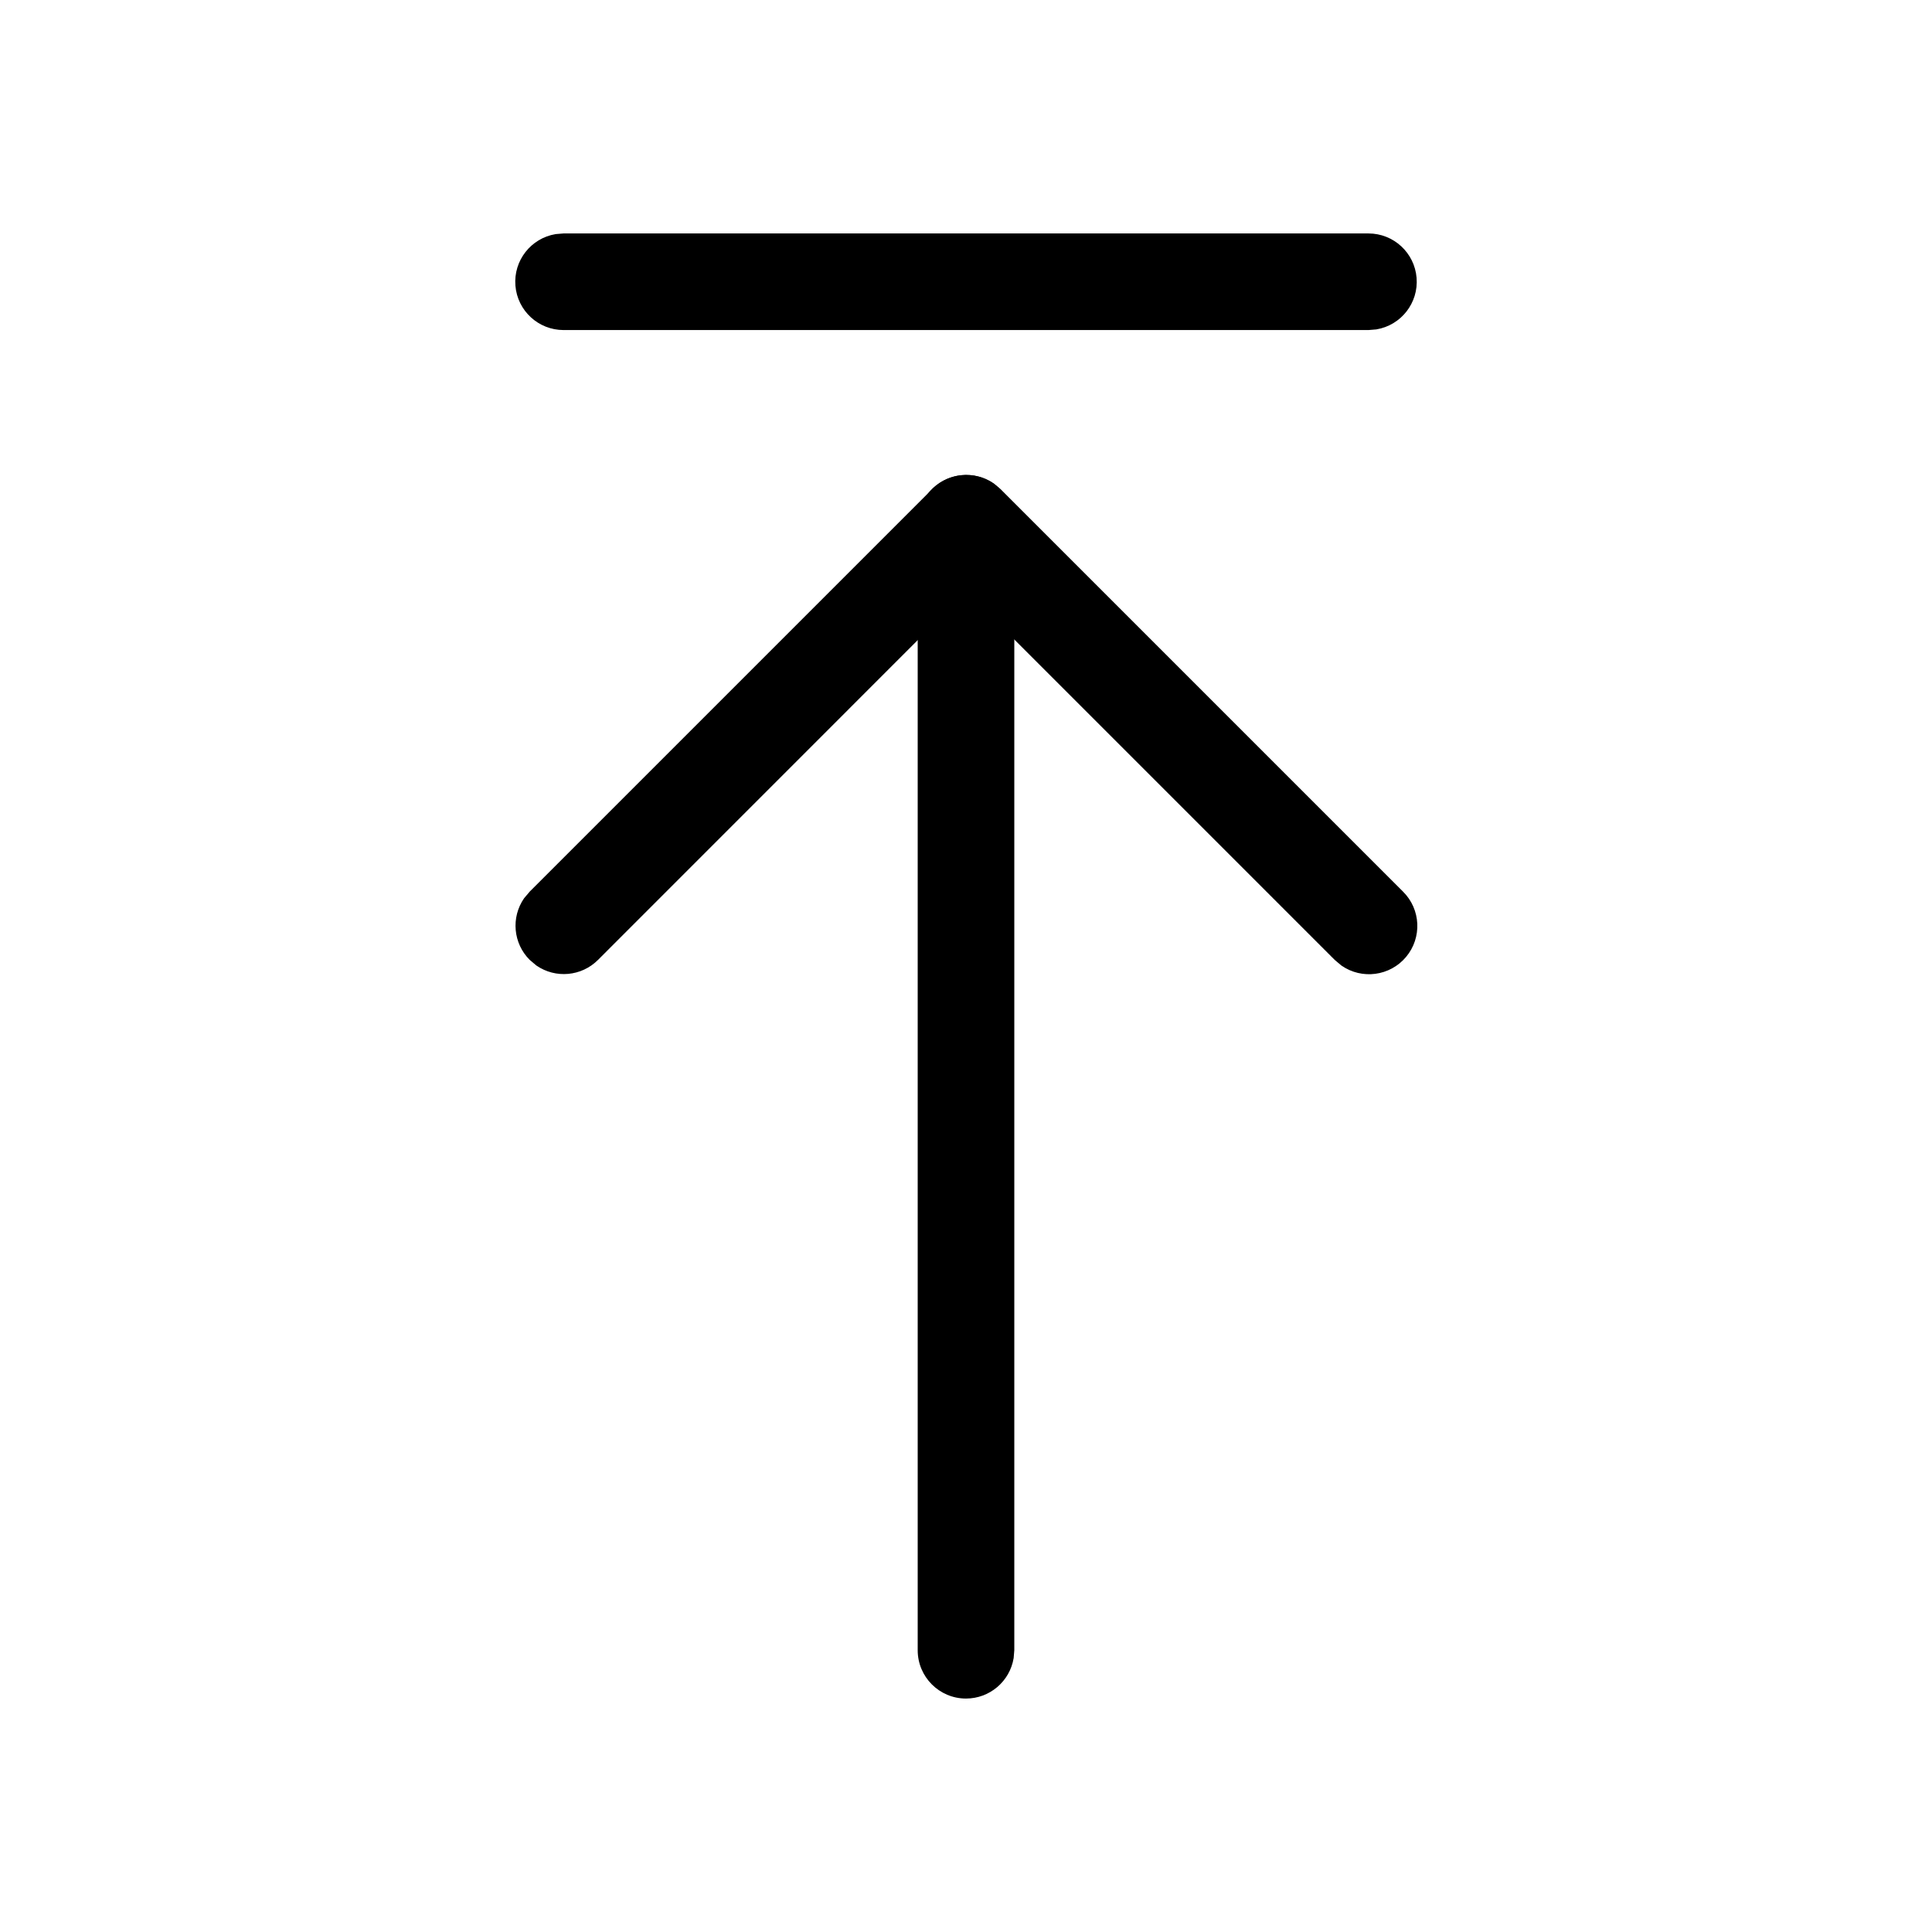
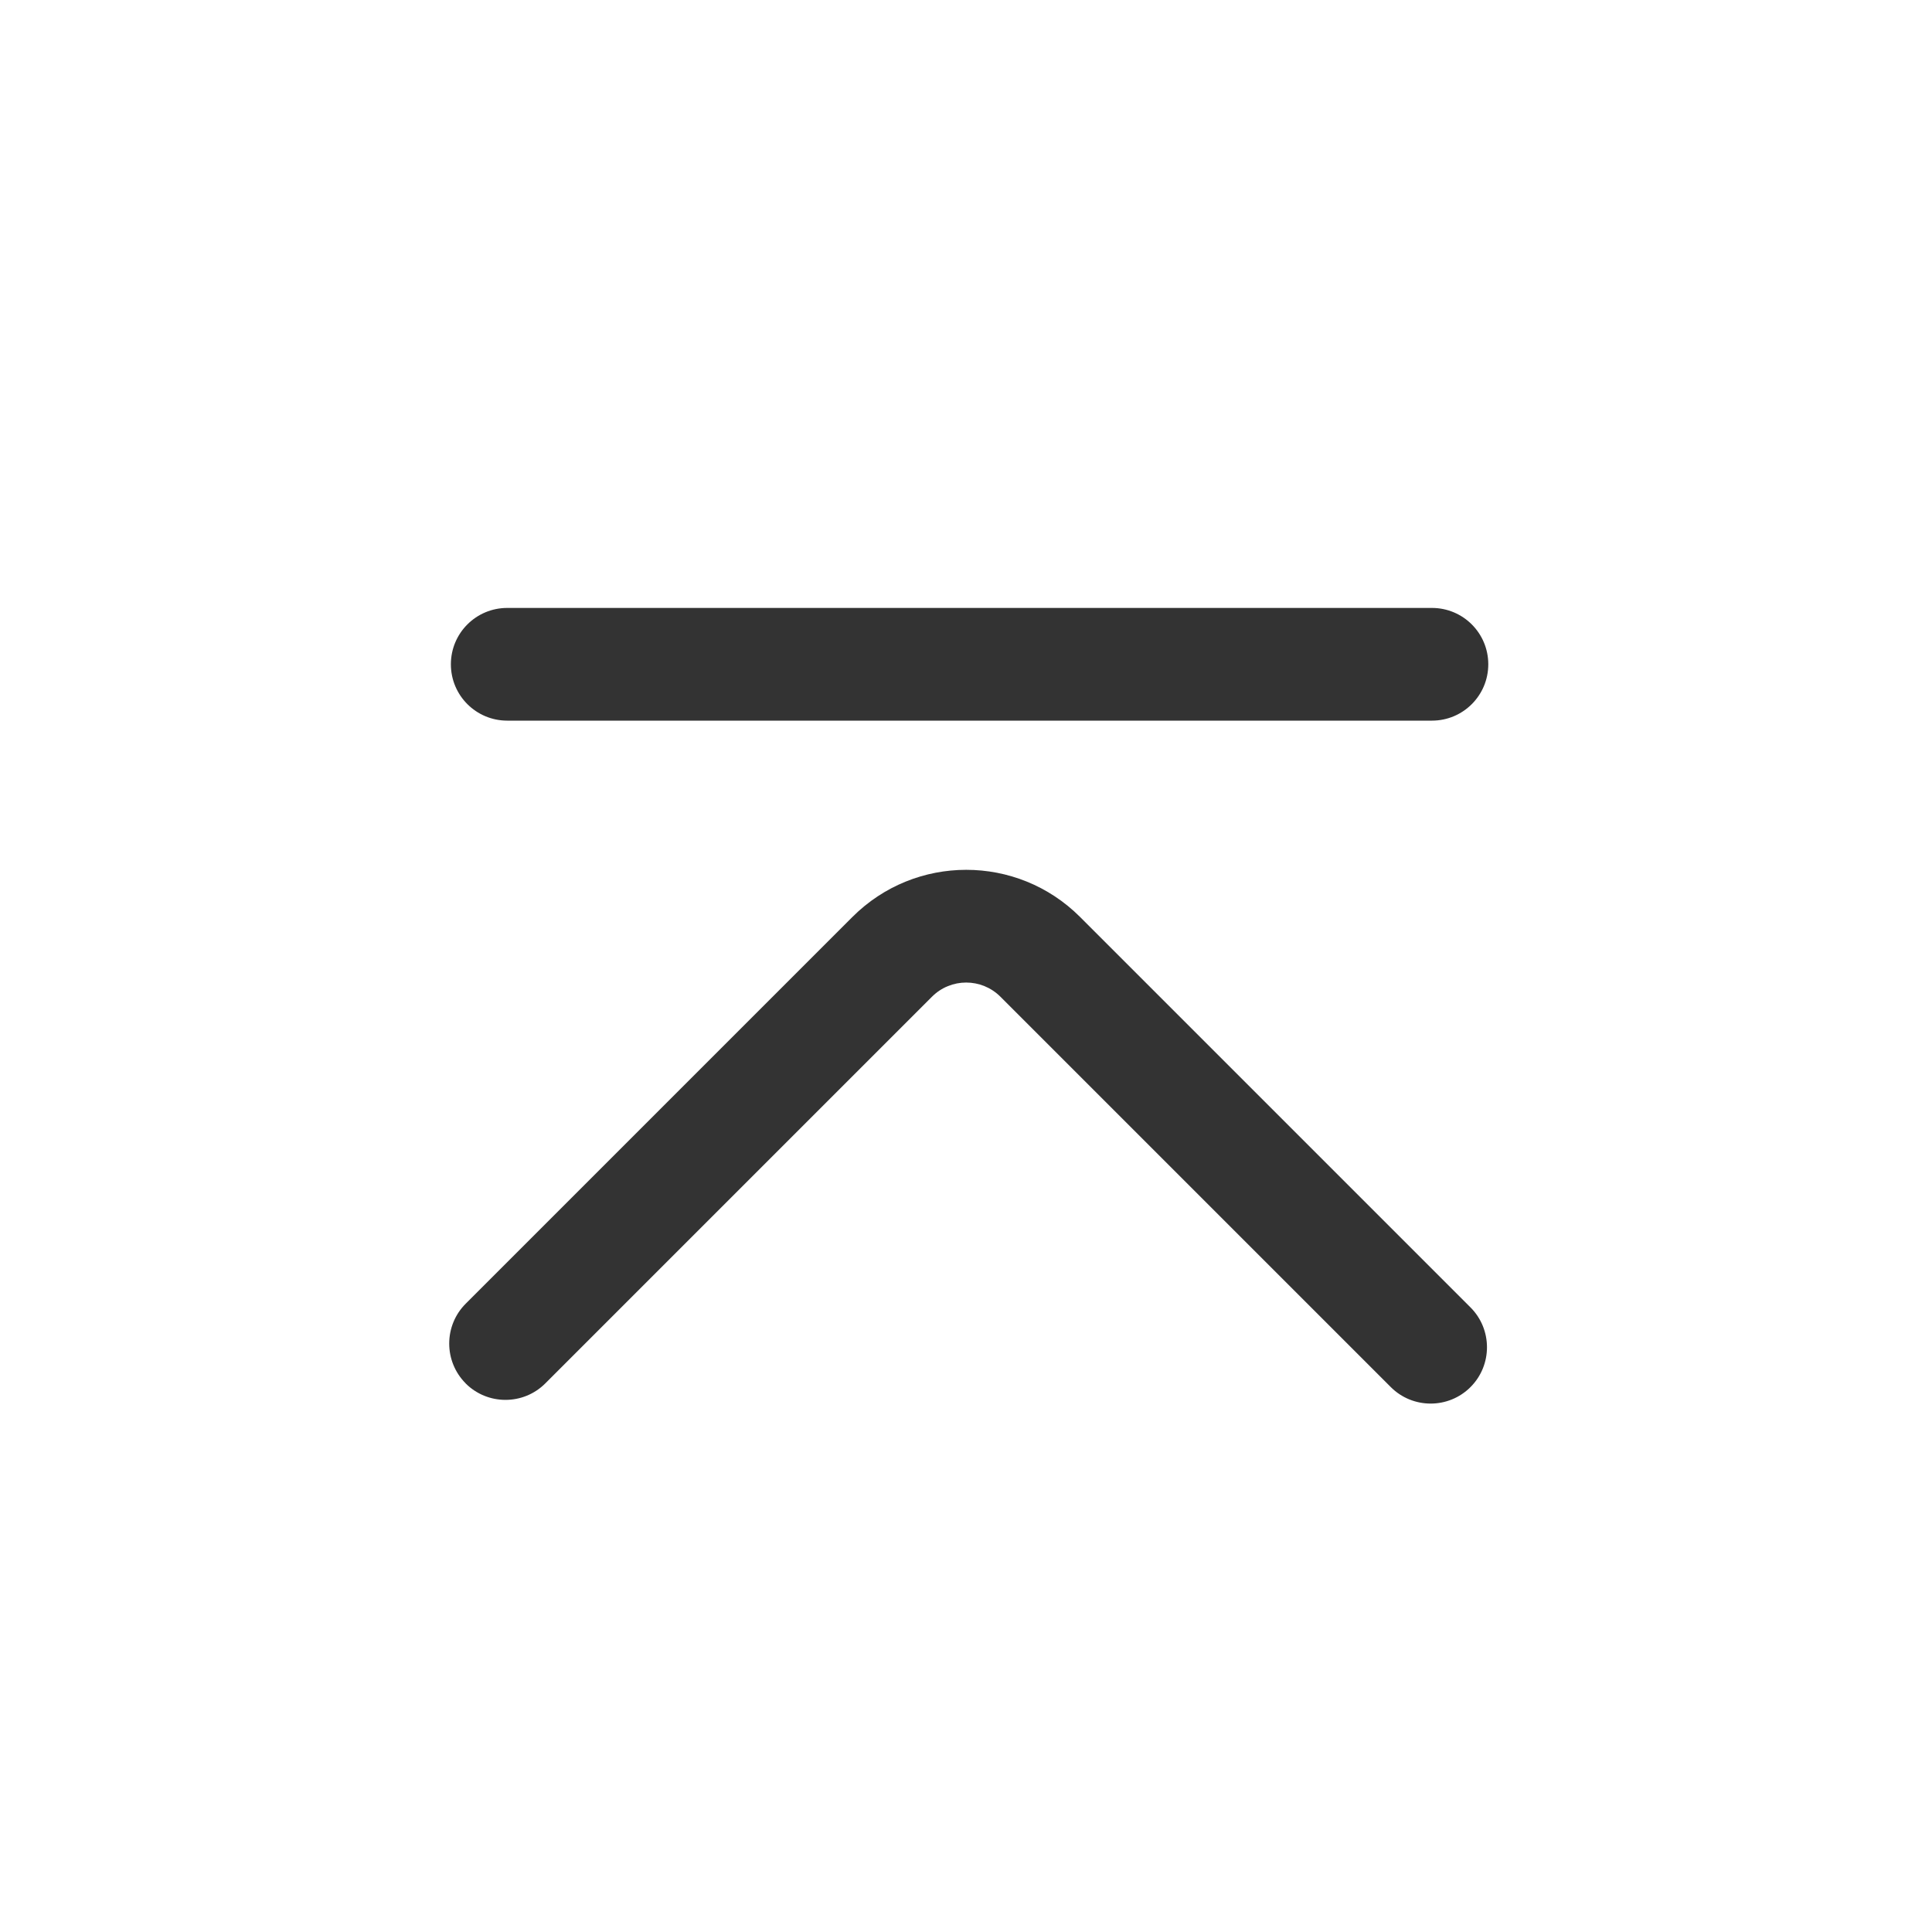
- <svg xmlns="http://www.w3.org/2000/svg" width="24" height="24">
-   <g fill="none" fill-rule="evenodd">
-     <path d="M0 0h24v24H0z" />
-     <path d="M17 2.9a.6.6 0 0 1 .097 1.192L17 4.1H7a.6.6 0 0 1-.097-1.192L7 2.9h10ZM11.58 6.076a.6.6 0 0 1 .766-.07l.083.07 5 5a.6.6 0 0 1-.766.918l-.083-.07-4.576-4.576-4.575 4.576a.6.6 0 0 1-.766.07l-.083-.07a.6.6 0 0 1-.07-.765l.07-.083 5-5Z" fill="currentColor" fill-rule="nonzero" />
-     <path d="M12 21.1a.6.6 0 0 0 .592-.503l.008-.097v-14a.6.6 0 0 0-1.192-.097L11.4 6.5v14a.6.6 0 0 0 .6.6Z" fill="currentColor" fill-rule="nonzero" />
-   </g>
+ <svg xmlns="http://www.w3.org/2000/svg" version="1.1" width="24" height="24" viewBox="0 0 24 24">
+   <path opacity="0.8" fill="currentColor" d="M5.784 17.185c0.273 0.273 0.717 0.273 0.99 0l4.804-4.804c0.234-0.234 0.614-0.234 0.849 0l4.85 4.85c0.273 0.273 0.717 0.273 0.99 0s0.273-0.717 0-0.99l-4.85-4.85c-0.781-0.781-2.047-0.781-2.828 0l-4.804 4.804c-0.273 0.273-0.273 0.717 0 0.99zM17.788 7.552c0.387 0 0.7 0.313 0.7 0.7s-0.313 0.7-0.7 0.7h-11.487c-0.387 0-0.7-0.313-0.7-0.7s0.313-0.7 0.7-0.7h11.487z">
+ 	</path>
</svg>
